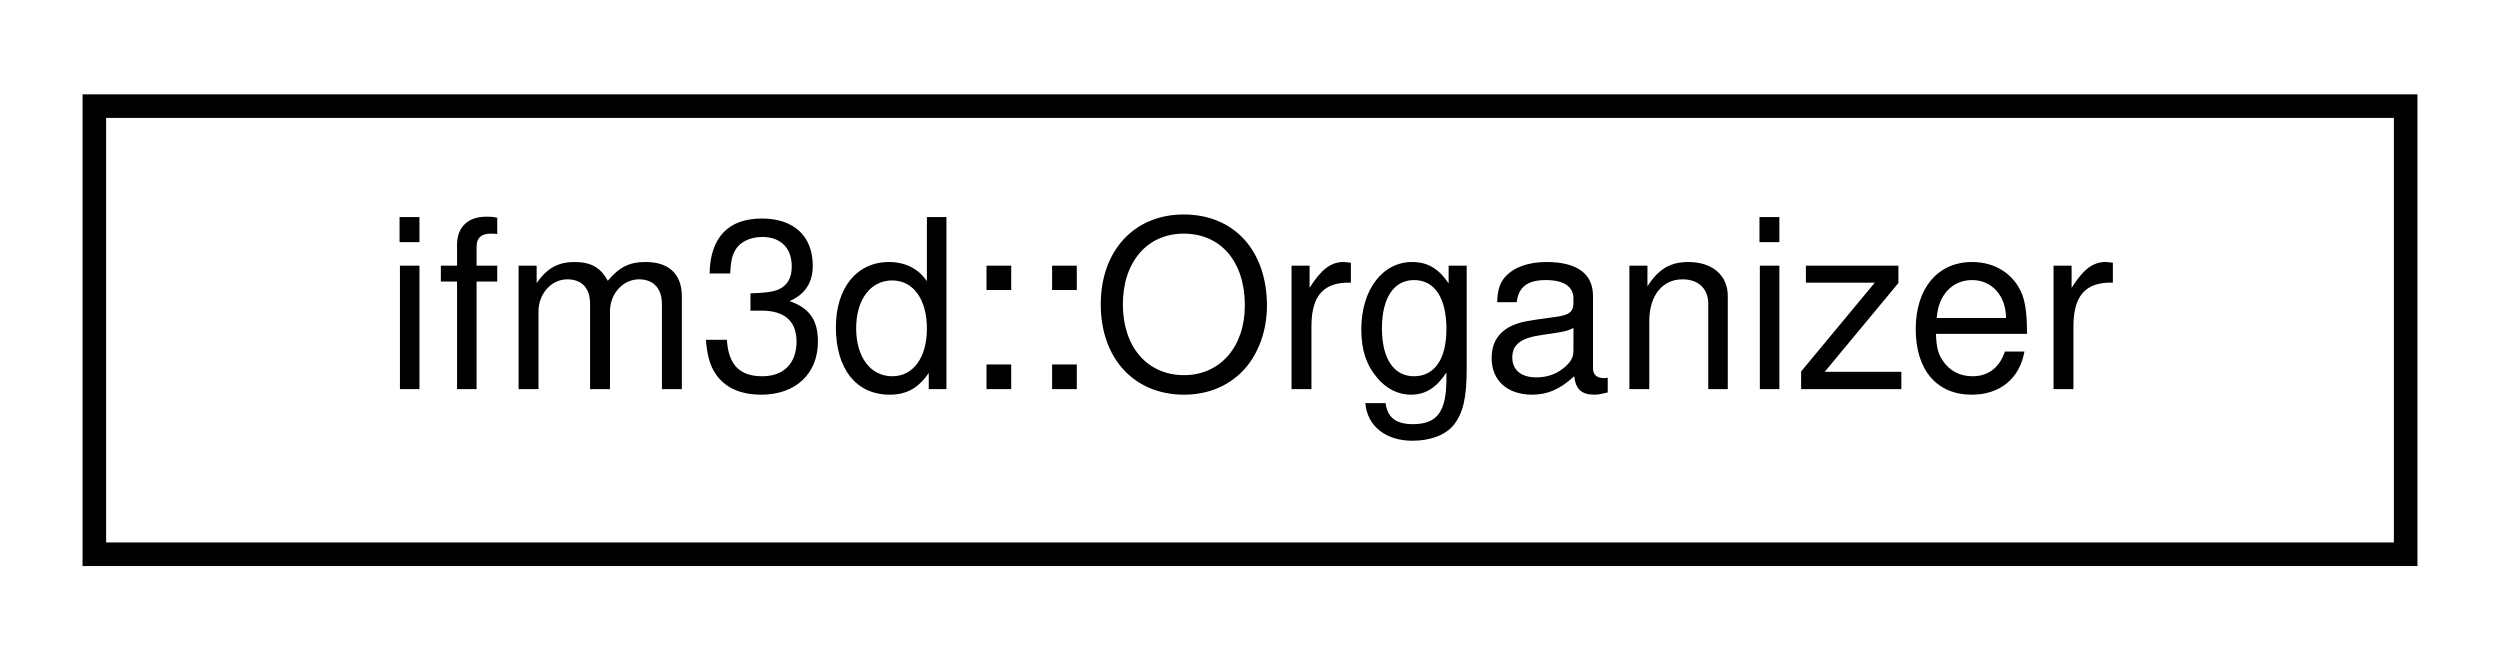
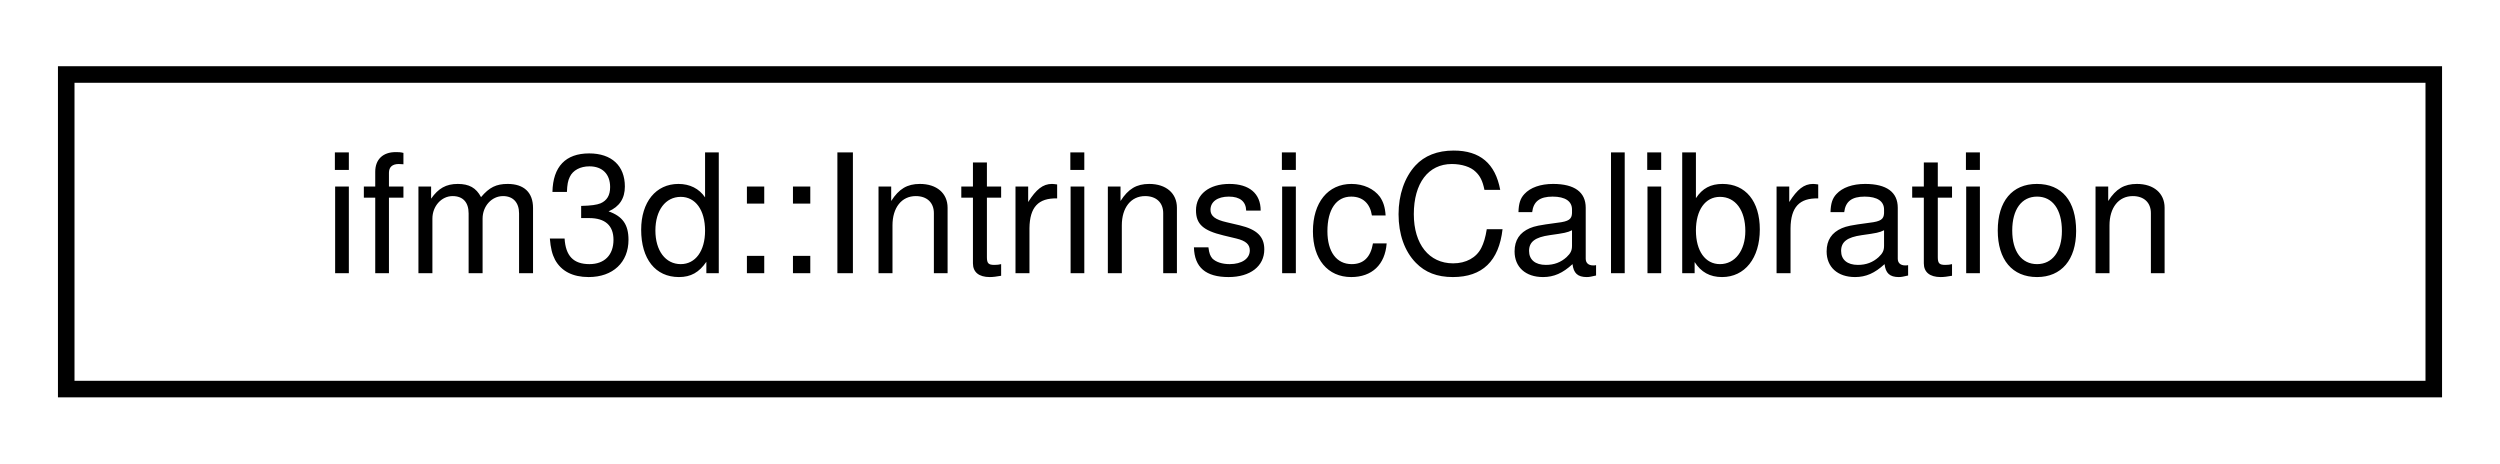
- <svg xmlns="http://www.w3.org/2000/svg" xmlns:xlink="http://www.w3.org/1999/xlink" width="106pt" height="28pt" viewBox="0.00 0.00 106.00 28.00">
+ <svg xmlns="http://www.w3.org/2000/svg" xmlns:xlink="http://www.w3.org/1999/xlink" width="151pt" height="28pt" viewBox="0.00 0.00 151.00 28.00">
  <g id="graph0" class="graph" transform="scale(1 1) rotate(0) translate(4 24)">
    <g id="node1" class="node">
      <g id="a_node1">
-         <a xlink:href="classifm3d_1_1Organizer.html" target="_top" xlink:title=" ">
-           <polygon fill="none" stroke="black" points="0,-0.5 0,-19.5 98,-19.5 98,-0.5 0,-0.5" />
-           <text text-anchor="middle" x="49" y="-7.5" font-family="Helvetica,sans-Serif" font-size="10.00">ifm3d::Organizer</text>
+         <a xlink:href="structifm3d_1_1IntrinsicCalibration.html" target="_top" xlink:title=" ">
+           <polygon fill="none" stroke="black" points="0,-0.5 0,-19.5 143,-19.5 143,-0.5 0,-0.5" />
+           <text text-anchor="middle" x="71.5" y="-7.5" font-family="Helvetica,sans-Serif" font-size="10.00">ifm3d::IntrinsicCalibration</text>
        </a>
      </g>
    </g>
  </g>
</svg>
